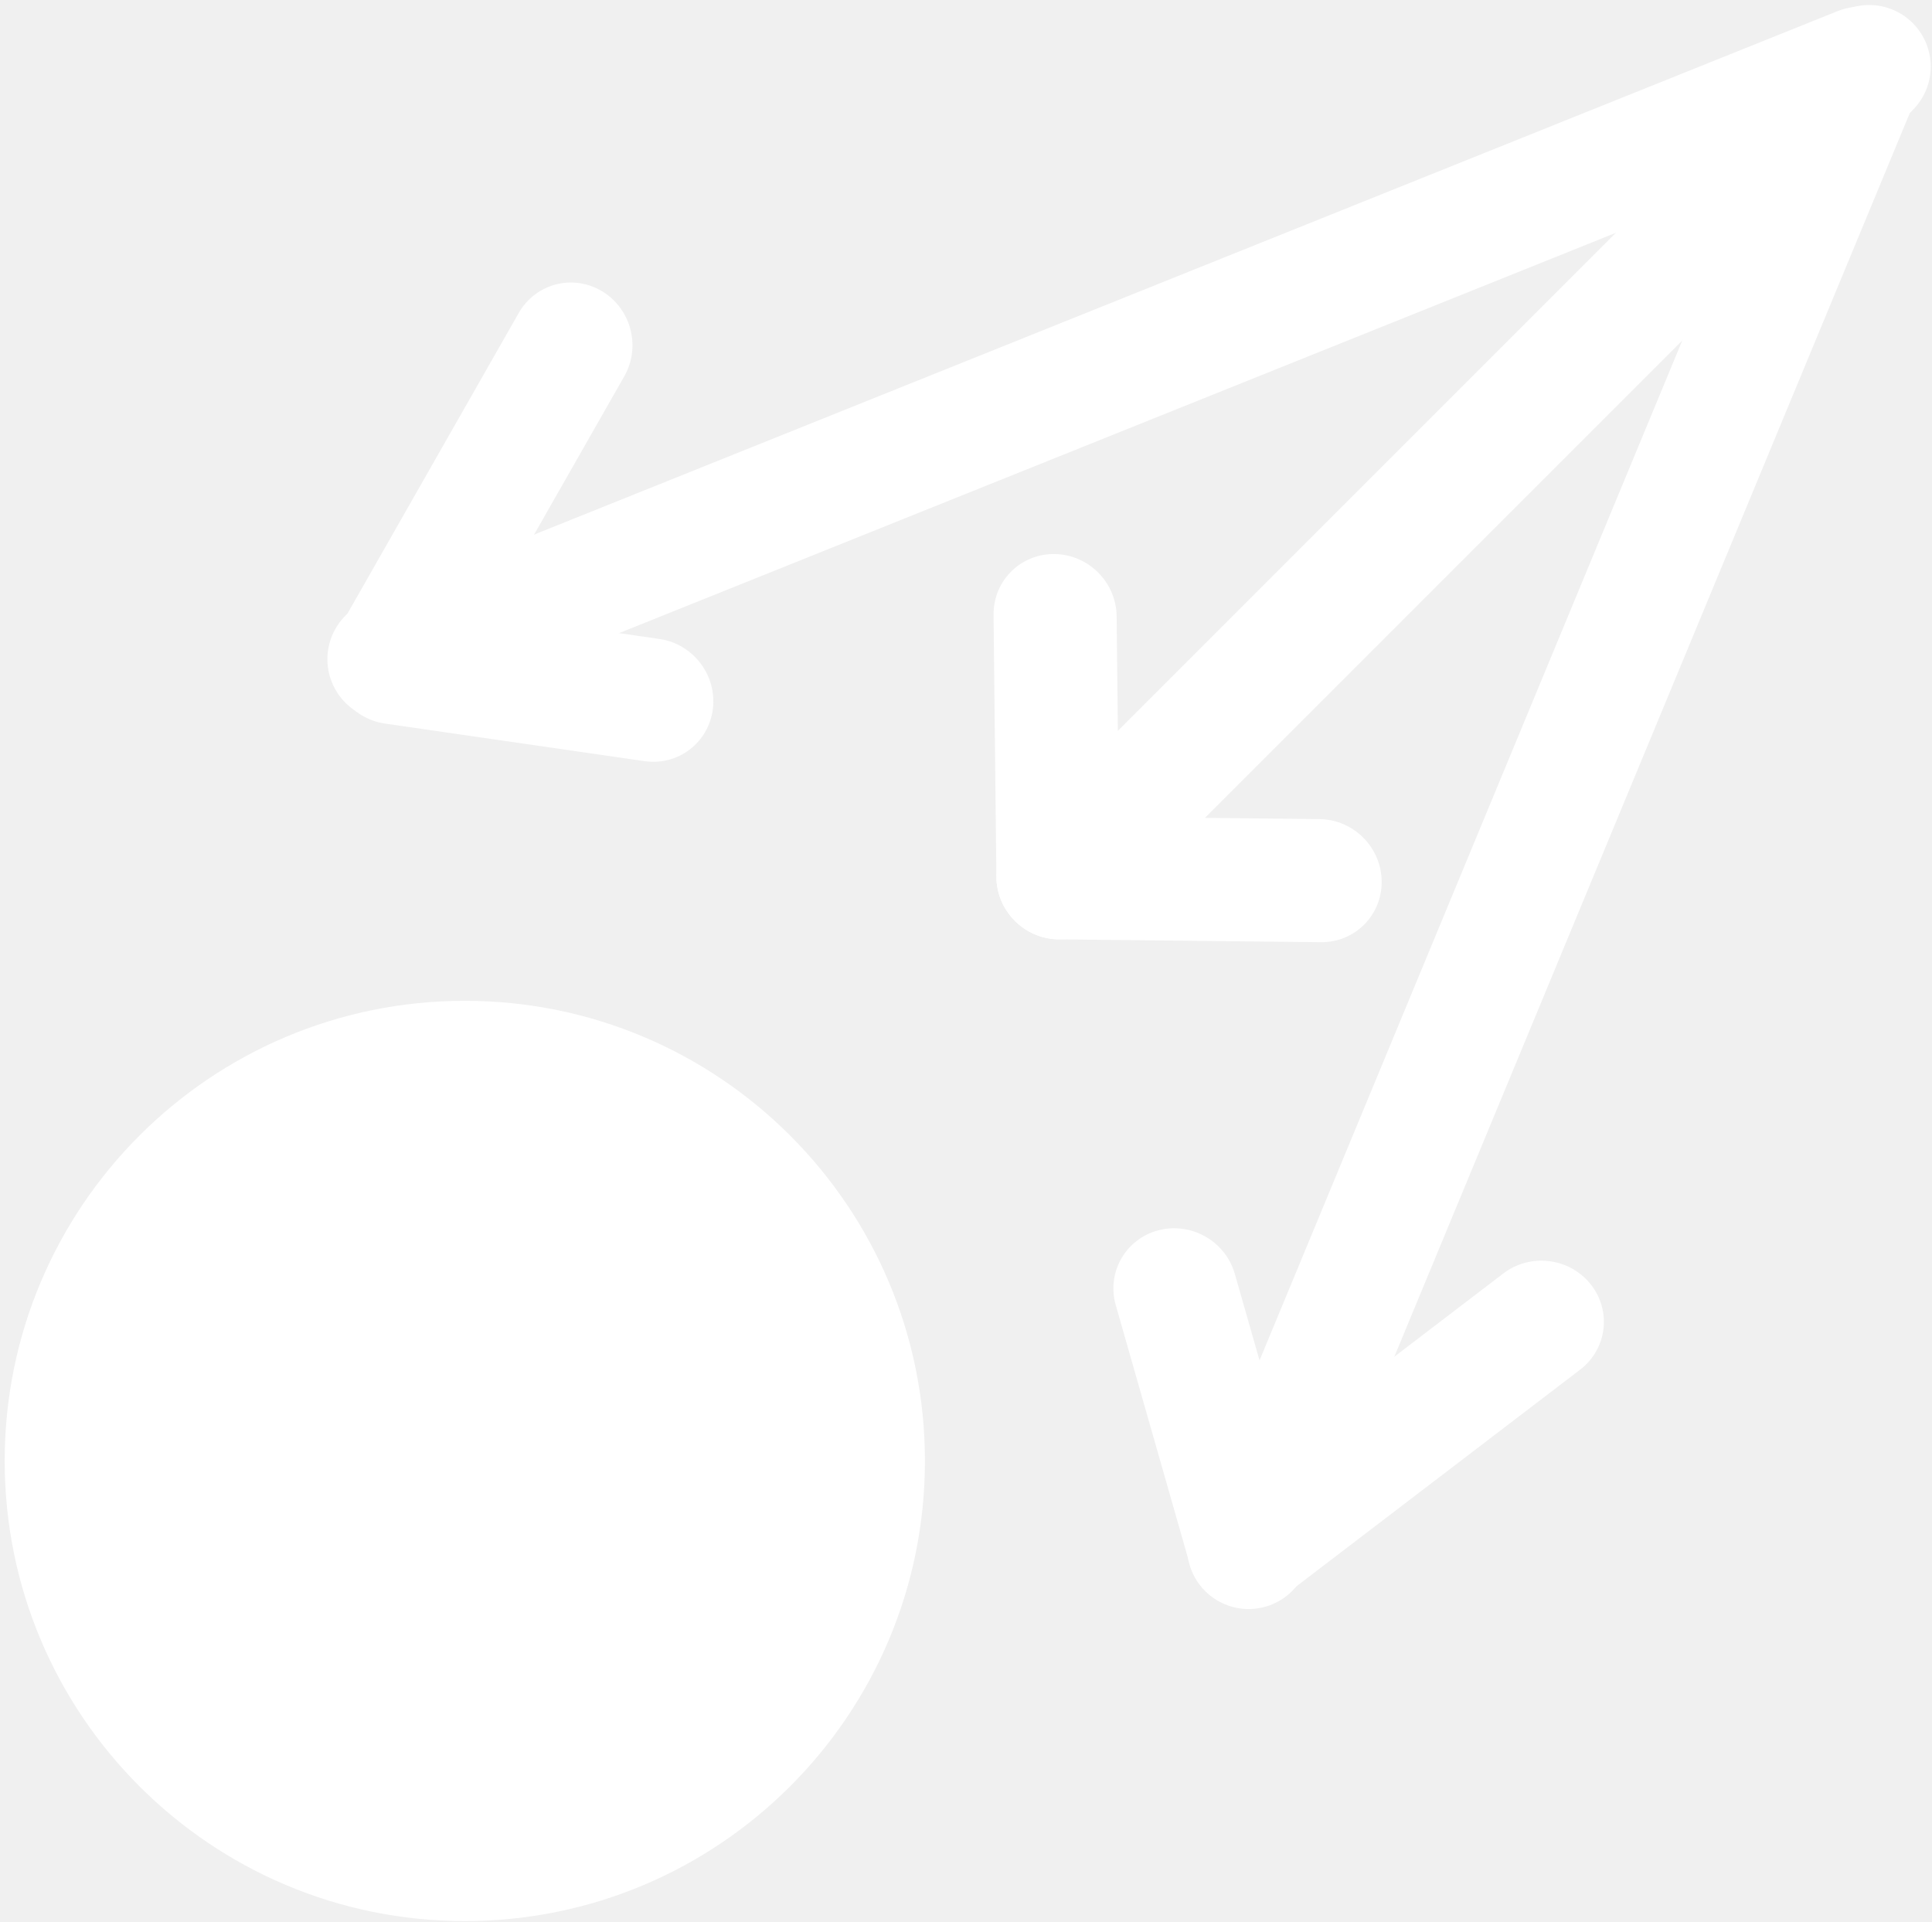
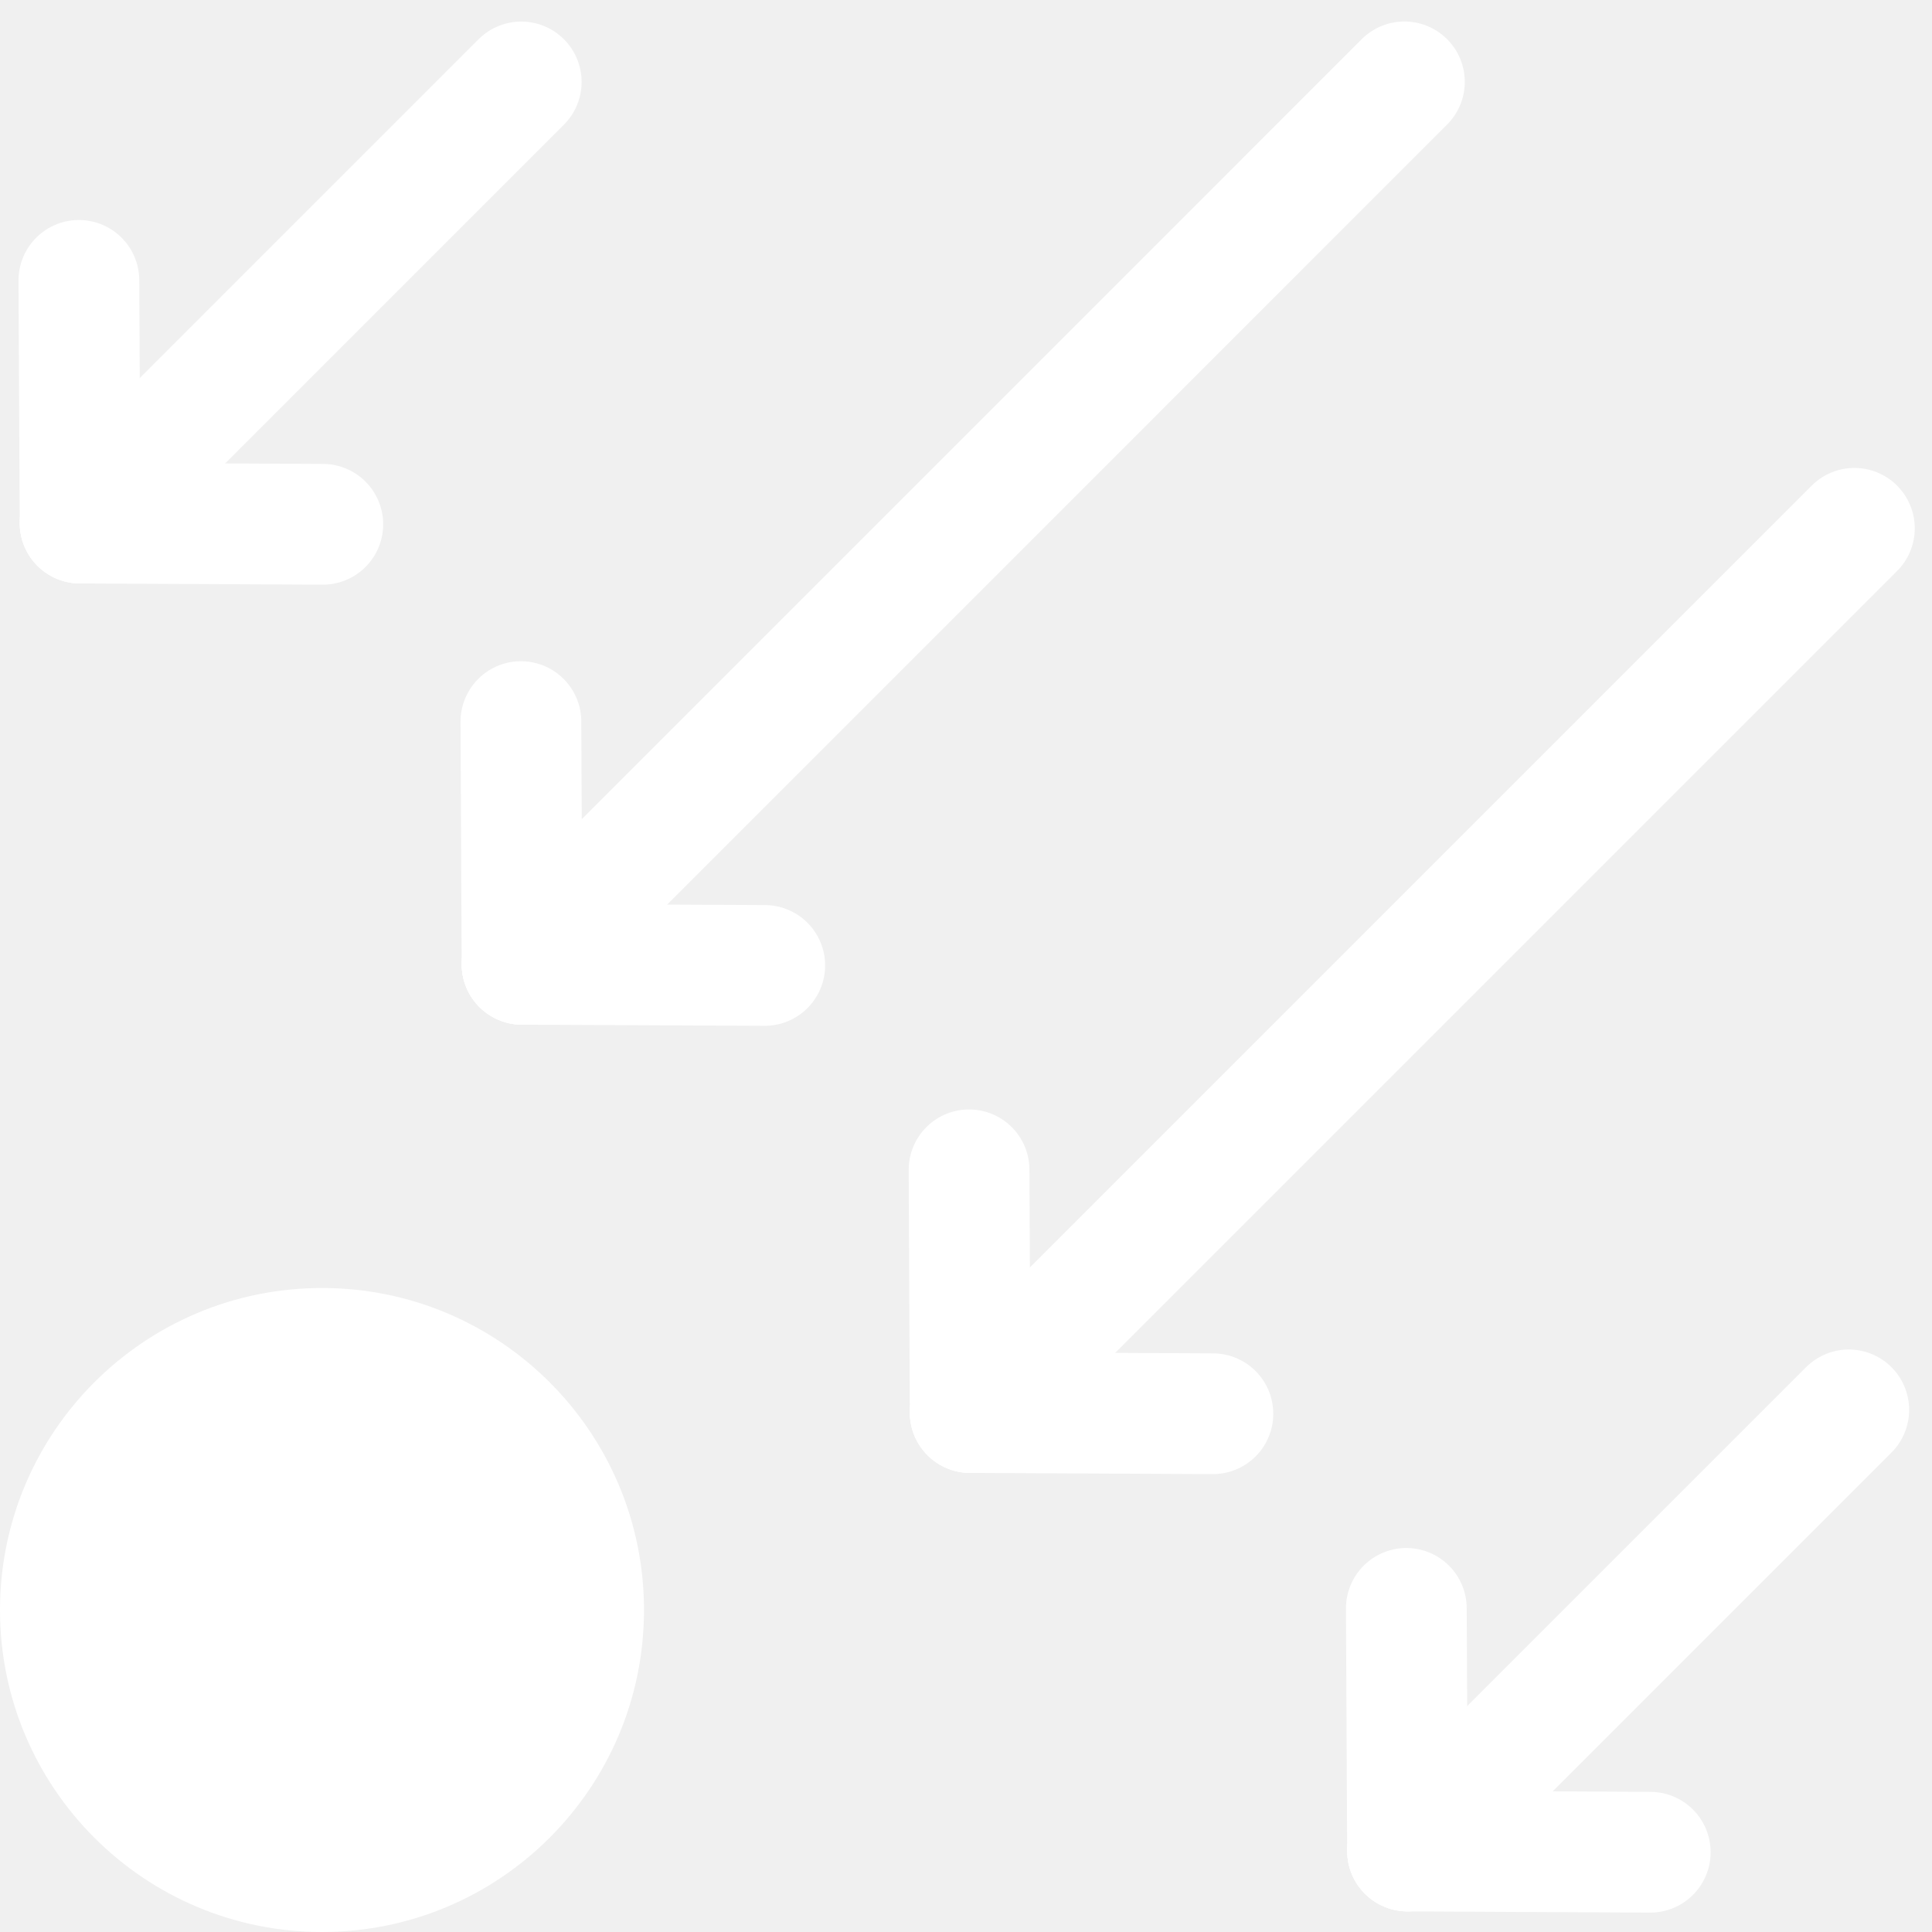
- <svg xmlns="http://www.w3.org/2000/svg" width="361" height="359" viewBox="0 0 361 359" fill="none">
-   <path d="M86.85 358.951C134.333 358.951 172.826 320.459 172.826 272.976C172.826 225.493 134.333 187 86.85 187C39.367 187 0.875 225.493 0.875 272.976C0.875 320.459 39.367 358.951 86.85 358.951Z" fill="white" />
-   <path d="M209.176 164.142C209.244 170.493 204.152 175.586 197.801 175.518C191.45 175.449 186.246 170.245 186.177 163.894L185.649 114.897C185.581 108.546 190.674 103.453 197.025 103.522C203.376 103.59 208.58 108.794 208.648 115.145L209.176 164.142Z" fill="white" />
-   <path d="M341.126 4.305C345.617 -0.186 352.899 -0.186 357.39 4.305C361.881 8.796 361.881 16.078 357.39 20.569L205.91 172.048C201.419 176.539 194.138 176.539 189.647 172.048C185.156 167.557 185.156 160.276 189.647 155.785L341.126 4.305Z" fill="white" />
-   <path d="M246.55 153.047C252.901 153.115 258.105 158.319 258.173 164.67C258.242 171.021 253.149 176.114 246.798 176.046L197.801 175.518C191.45 175.449 186.246 170.245 186.177 163.894C186.109 157.544 191.202 152.451 197.553 152.519L246.55 153.047Z" fill="white" />
-   <path d="M83.145 129.117C80.001 134.635 73.034 136.464 67.585 133.202C62.136 129.939 60.267 122.821 63.411 117.303L96.919 58.492C100.063 52.973 107.029 51.144 112.479 54.407C117.928 57.669 119.797 64.787 116.653 70.305L83.145 129.117Z" fill="white" />
-   <path d="M343.357 2.081C349.251 -0.286 355.948 2.573 358.315 8.467C360.681 14.361 357.822 21.057 351.928 23.424L76.961 133.846C71.067 136.213 64.37 133.354 62.004 127.46C59.637 121.566 62.496 114.869 68.39 112.503L343.357 2.081Z" fill="white" />
-   <path d="M123.225 119.392C129.511 120.302 133.979 126.15 133.204 132.454C132.43 138.758 126.706 143.13 120.421 142.22L71.926 135.198C65.641 134.288 61.173 128.44 61.947 122.136C62.722 115.832 68.445 111.459 74.731 112.37L123.225 119.392Z" fill="white" />
-   <path d="M244.182 285.138C245.926 291.245 242.359 297.502 236.216 299.114C230.072 300.726 223.679 297.081 221.935 290.974L208.483 243.857C206.739 237.75 210.305 231.492 216.449 229.88C222.592 228.269 228.986 231.913 230.73 238.02L244.182 285.138Z" fill="white" />
-   <path d="M336.144 11.013C338.576 5.146 345.304 2.361 351.171 4.793C357.038 7.225 359.823 13.953 357.391 19.82L243.933 293.549C241.501 299.416 234.774 302.201 228.906 299.769C223.039 297.337 220.254 290.609 222.686 284.742L336.144 11.013Z" fill="white" />
-   <path d="M280.899 237.947C285.947 234.092 293.251 234.991 297.214 239.954C301.176 244.918 300.297 252.066 295.249 255.921L241.206 297.193C236.158 301.047 228.854 300.149 224.891 295.185C220.928 290.222 221.808 283.073 226.856 279.218L280.899 237.947Z" fill="white" />
+ <svg xmlns="http://www.w3.org/2000/svg" width="24" height="24" viewBox="0 0 24 24" fill="none">
+   <g clip-path="url(#clip0_25_183)">
+     <path d="M4 24C6.209 24 8 22.209 8 20C8 17.791 6.209 16 4 16C1.791 16 0 17.791 0 20C0 22.209 1.791 24 4 24Z" fill="white" />
+     <path d="M6.485 11.979L17.446 1.017" stroke="white" stroke-width="1.5" stroke-linecap="round" />
+     <path d="M6.485 11.979L6.471 8.964" stroke="white" stroke-width="1.5" stroke-linecap="round" />
+     <path d="M9.5 11.993L6.485 11.979" stroke="white" stroke-width="1.5" stroke-linecap="round" />
+     <path d="M0.995 6.498L6.475 1.018" stroke="white" stroke-width="1.5" stroke-linecap="round" />
+     <path d="M0.995 6.498L0.98 3.483" stroke="white" stroke-width="1.5" stroke-linecap="round" />
+     <path d="M4.01 6.513L0.995 6.498" stroke="white" stroke-width="1.5" stroke-linecap="round" />
+     <path d="M17.486 22.994L22.966 17.514" stroke="white" stroke-width="1.5" stroke-linecap="round" />
+     <path d="M17.485 22.994L17.47 19.98" stroke="white" stroke-width="1.5" stroke-linecap="round" />
+     <path d="M20.5 23.009L17.485 22.994" stroke="white" stroke-width="1.5" stroke-linecap="round" />
+     <path d="M12.052 17.547L23.036 6.563" stroke="white" stroke-width="1.5" stroke-linecap="round" />
+     <path d="M12.052 17.547L12.038 14.532" stroke="white" stroke-width="1.5" stroke-linecap="round" />
+     <path d="M15.067 17.562L12.052 17.547" stroke="white" stroke-width="1.5" stroke-linecap="round" />
+   </g>
+   <defs>
+     <clipPath id="clip0_25_183">
+       <rect width="24" height="24" fill="white" />
+     </clipPath>
+   </defs>
</svg>
